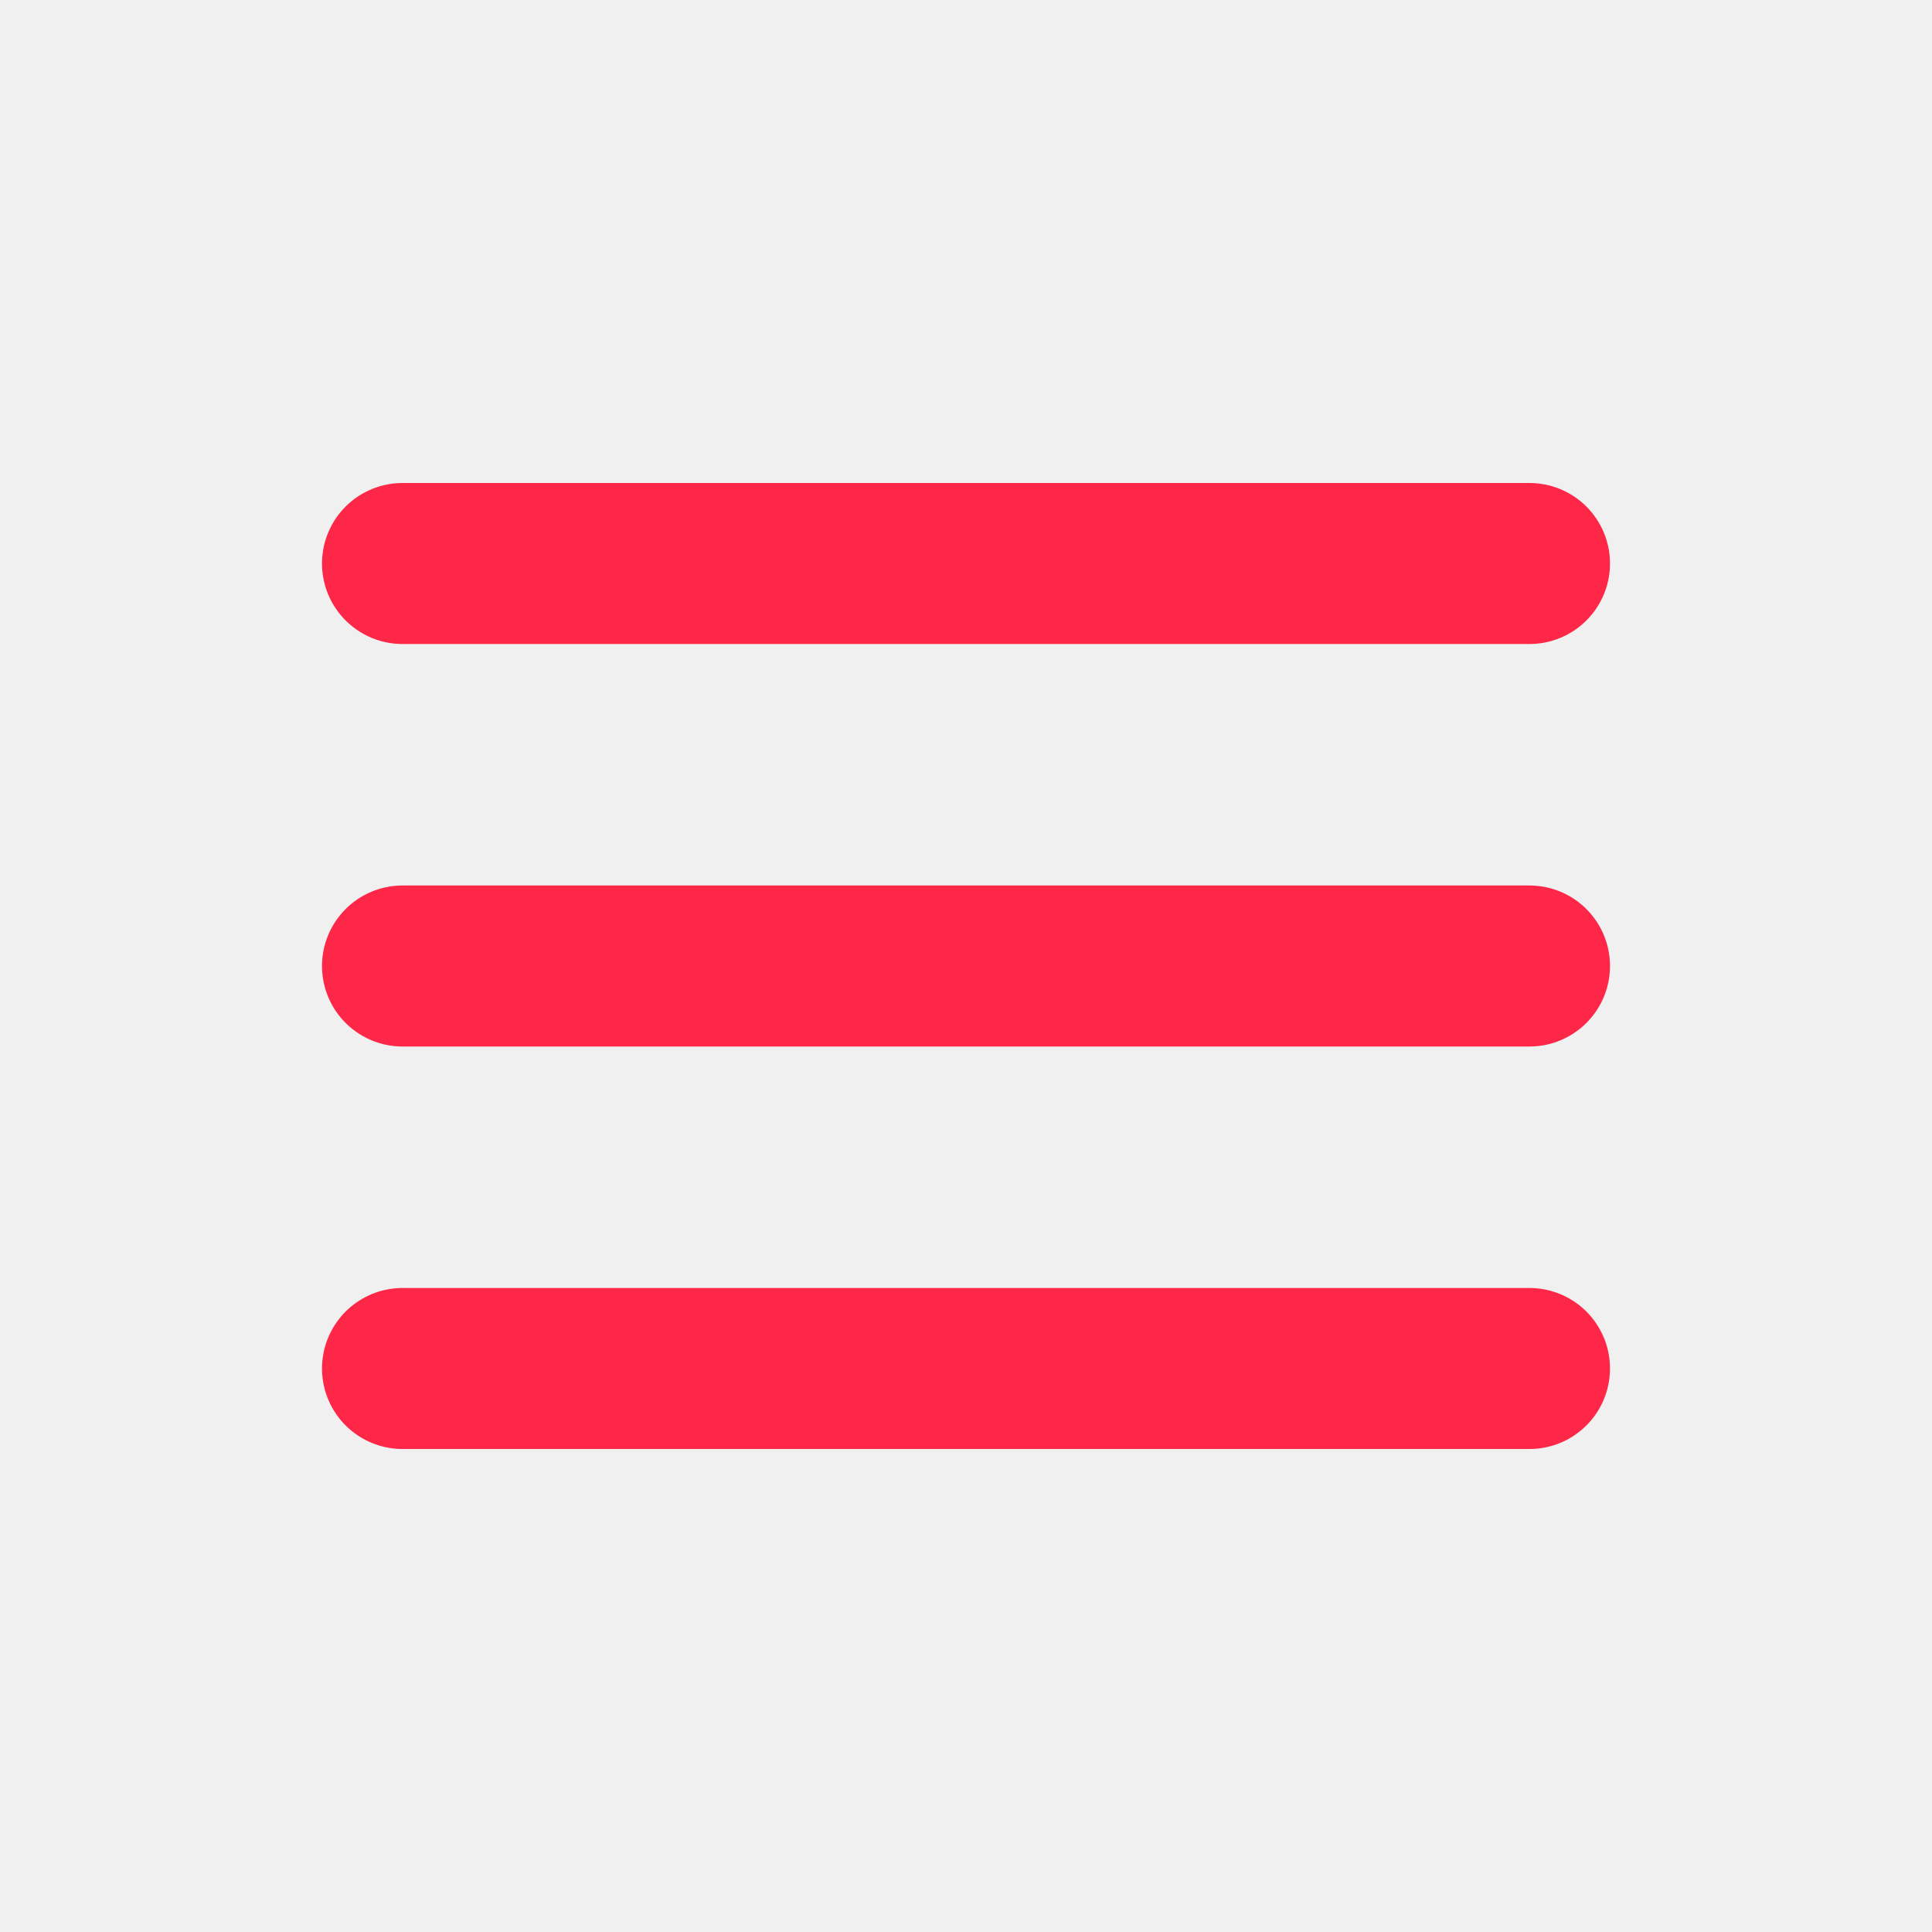
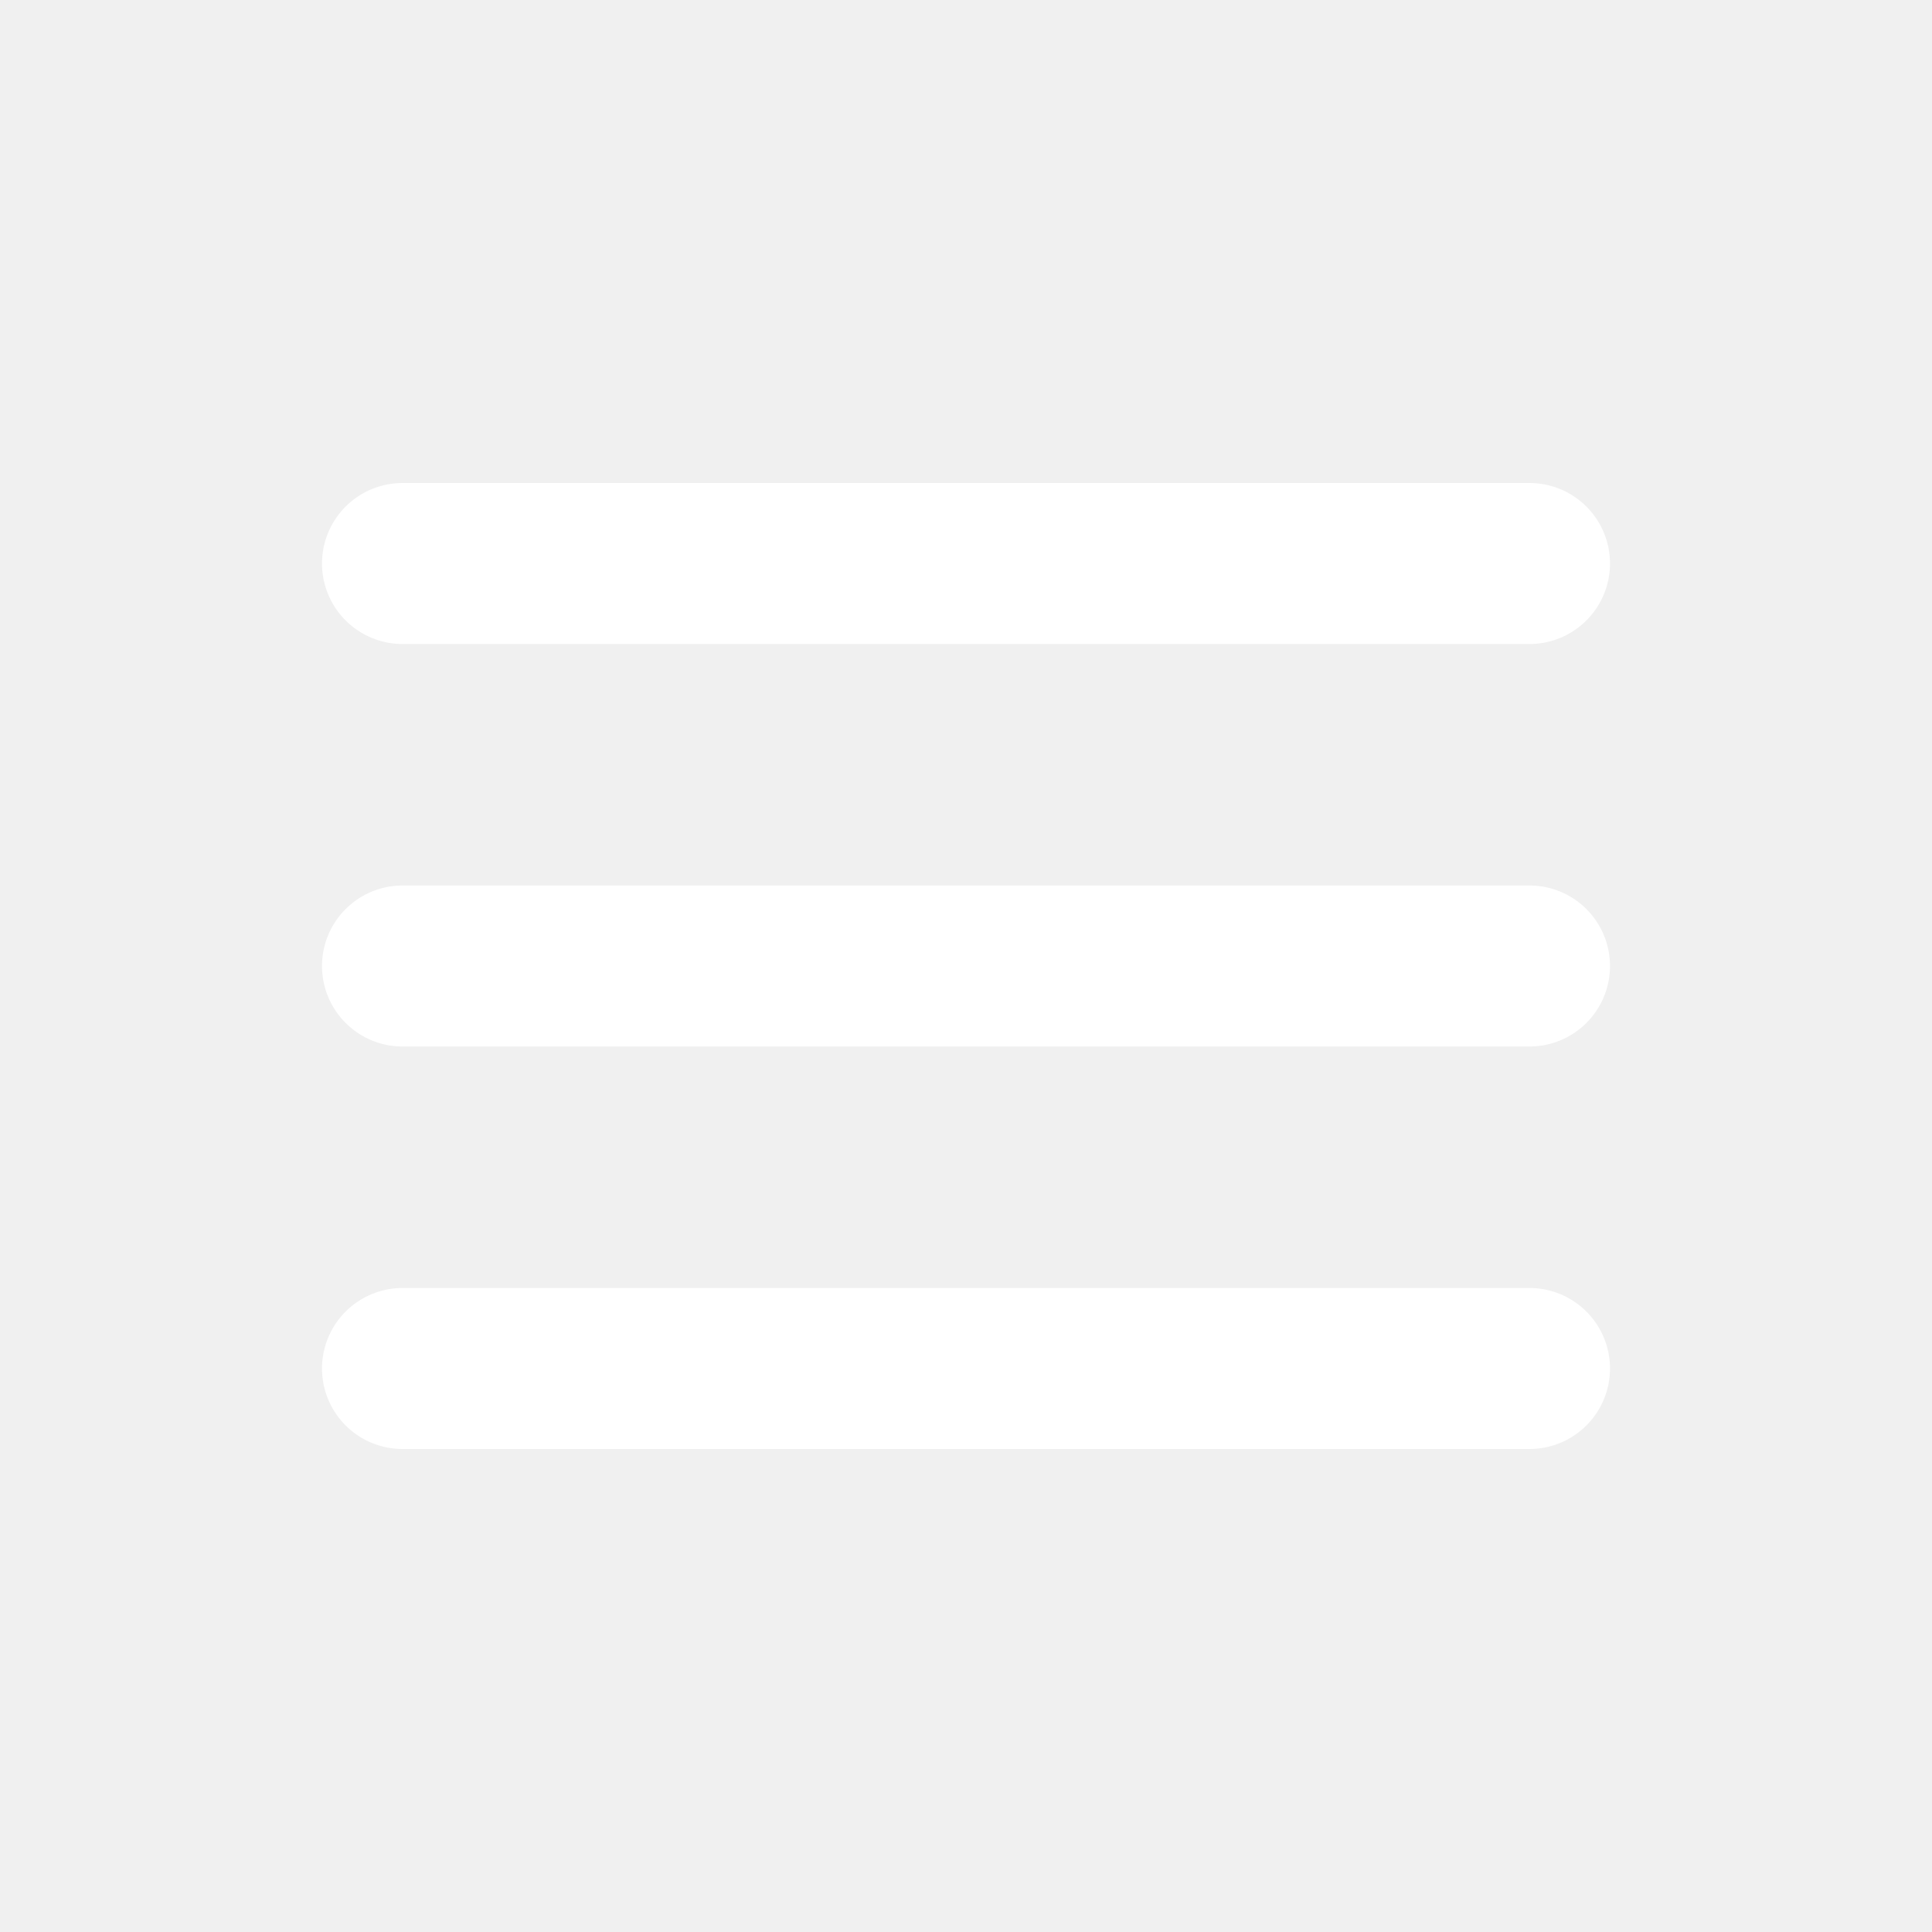
<svg xmlns="http://www.w3.org/2000/svg" width="40px" height="40px" viewBox="0 0 24 24" fill="none">
  <g id="SVGRepo_bgCarrier" stroke-width="0" />
  <g id="SVGRepo_tracerCarrier" stroke-linecap="round" stroke-linejoin="round" />
  <g id="SVGRepo_iconCarrier">
    <g id="Menu / Hamburger_MD">
-       <path id="Vector" d="M5 17H19M5 12H19M5 7H19" stroke="#fe2748" stroke-width="2" stroke-linecap="round" stroke-linejoin="round" />
+       <path id="Vector" d="M5 17H19M5 12H19M5 7H19" stroke="white" stroke-width="2" stroke-linecap="round" stroke-linejoin="round" />
    </g>
  </g>
</svg>
